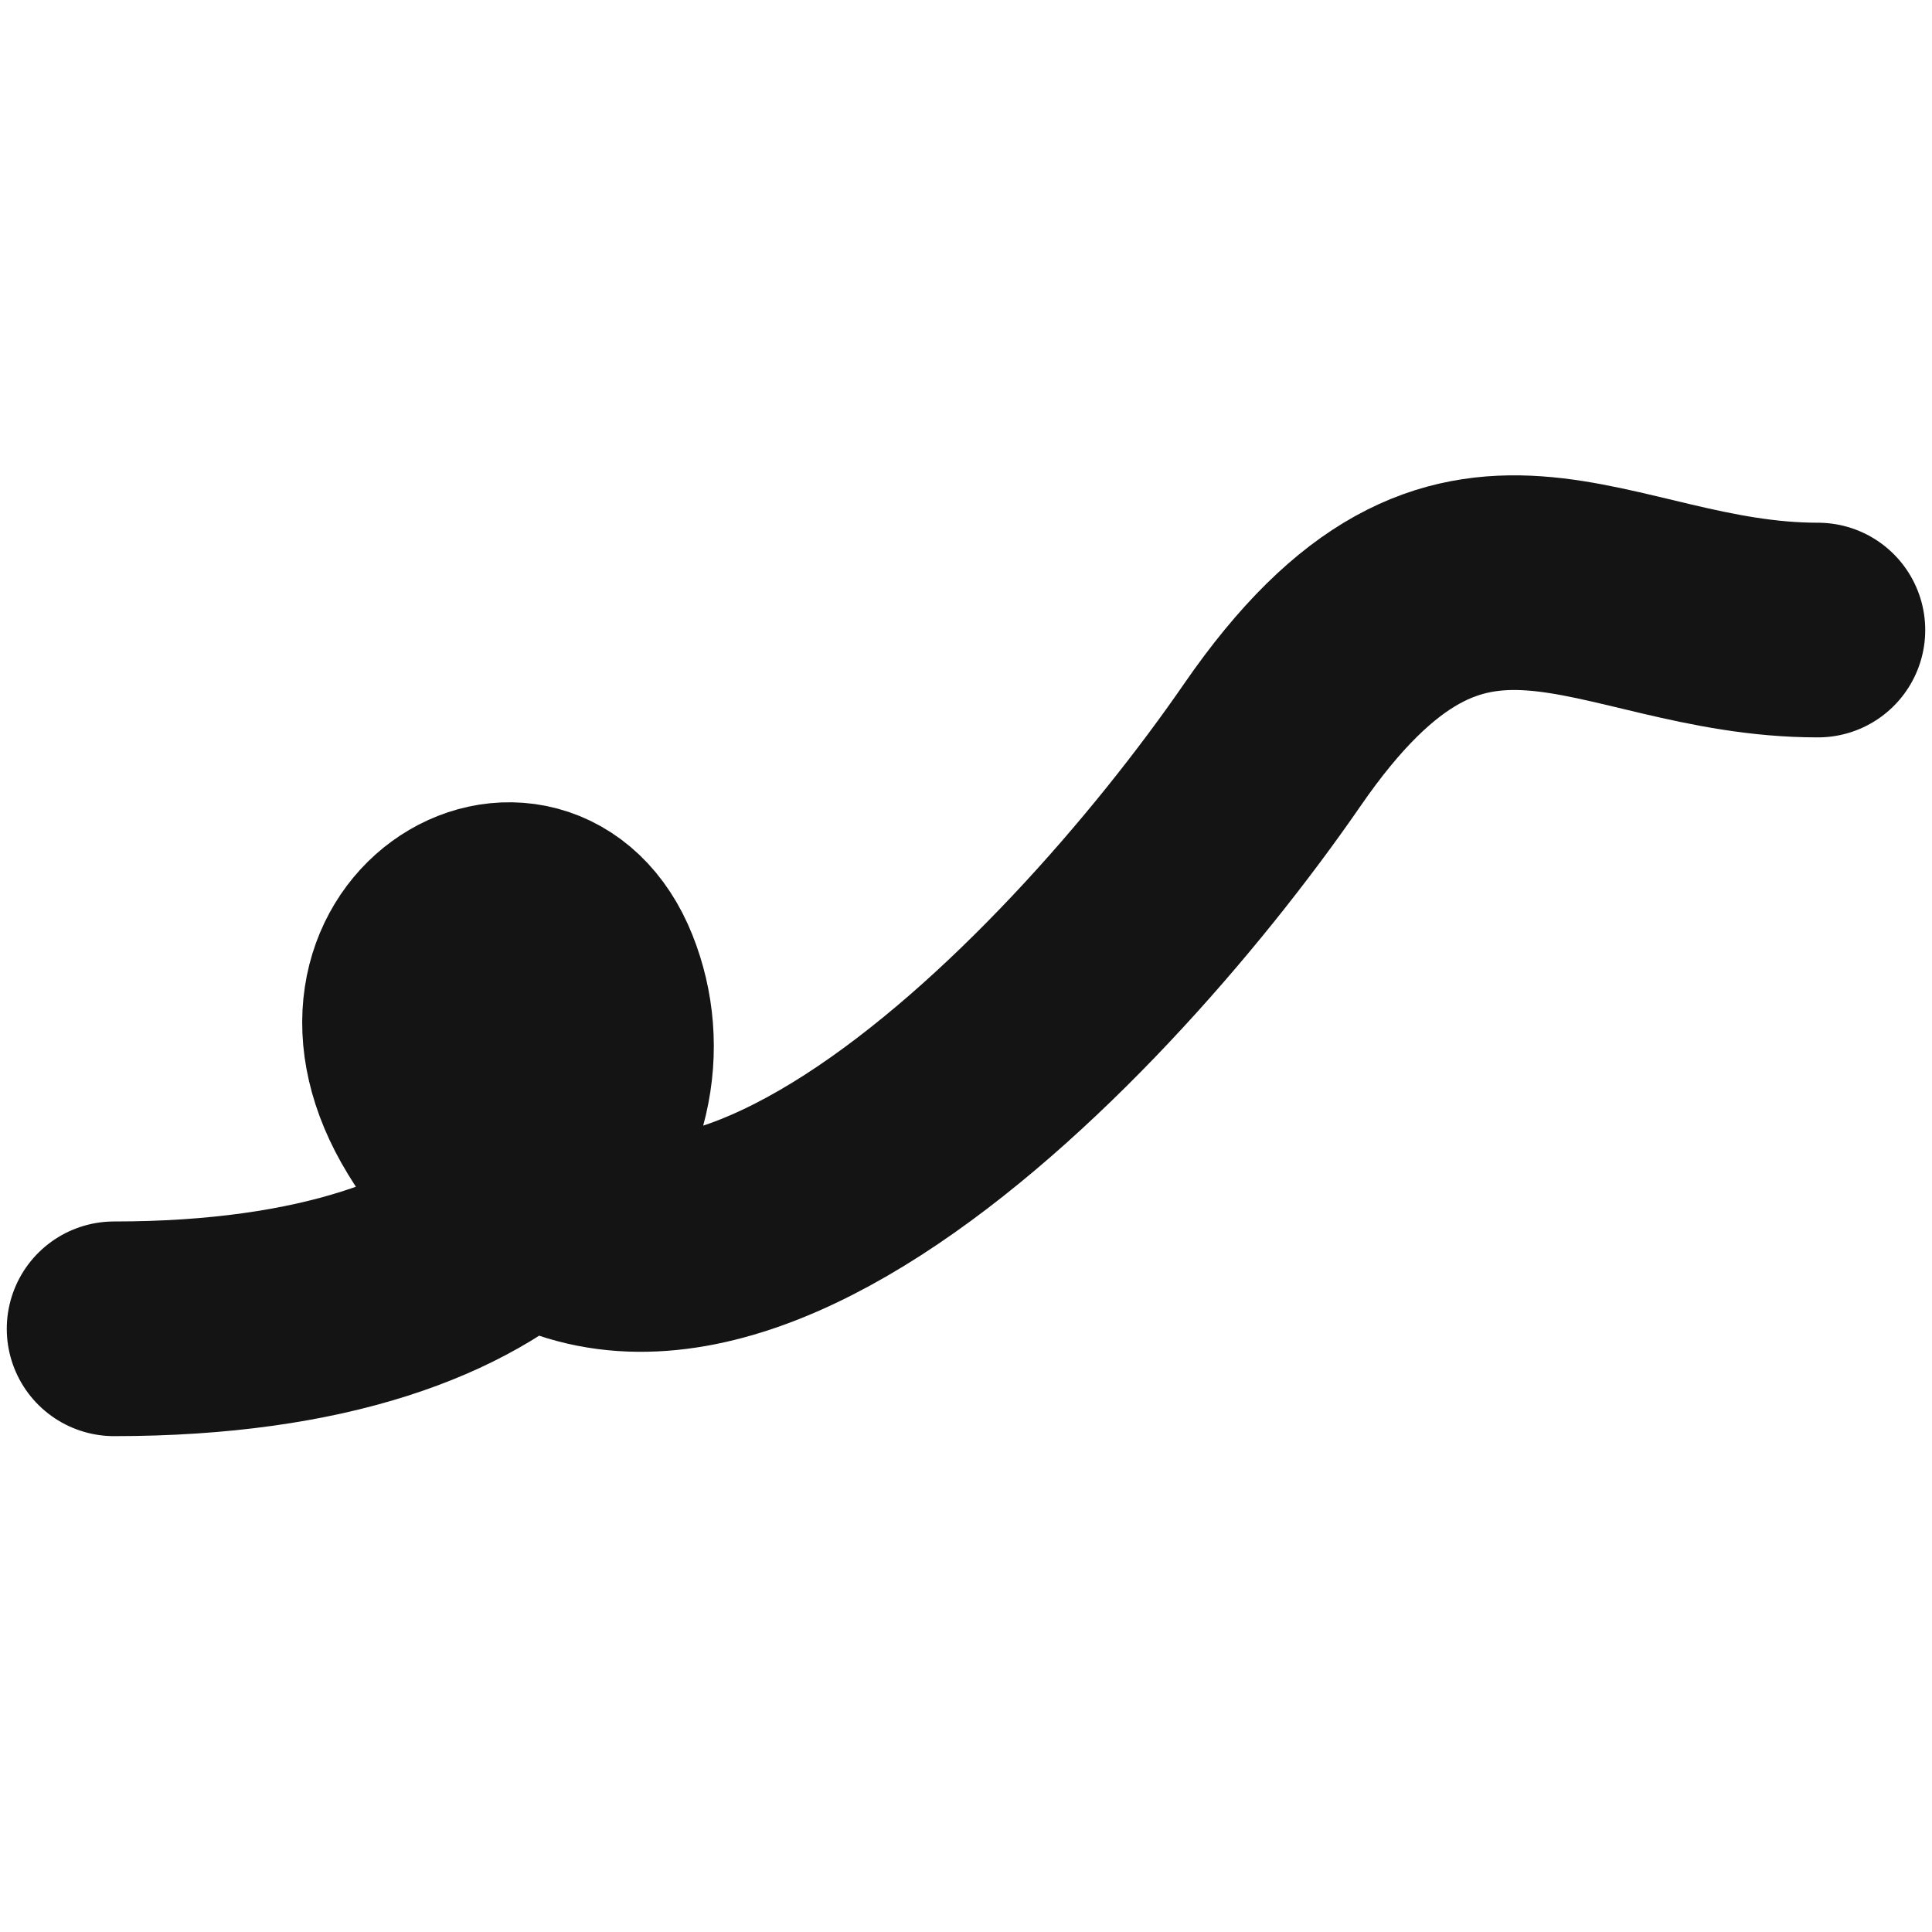
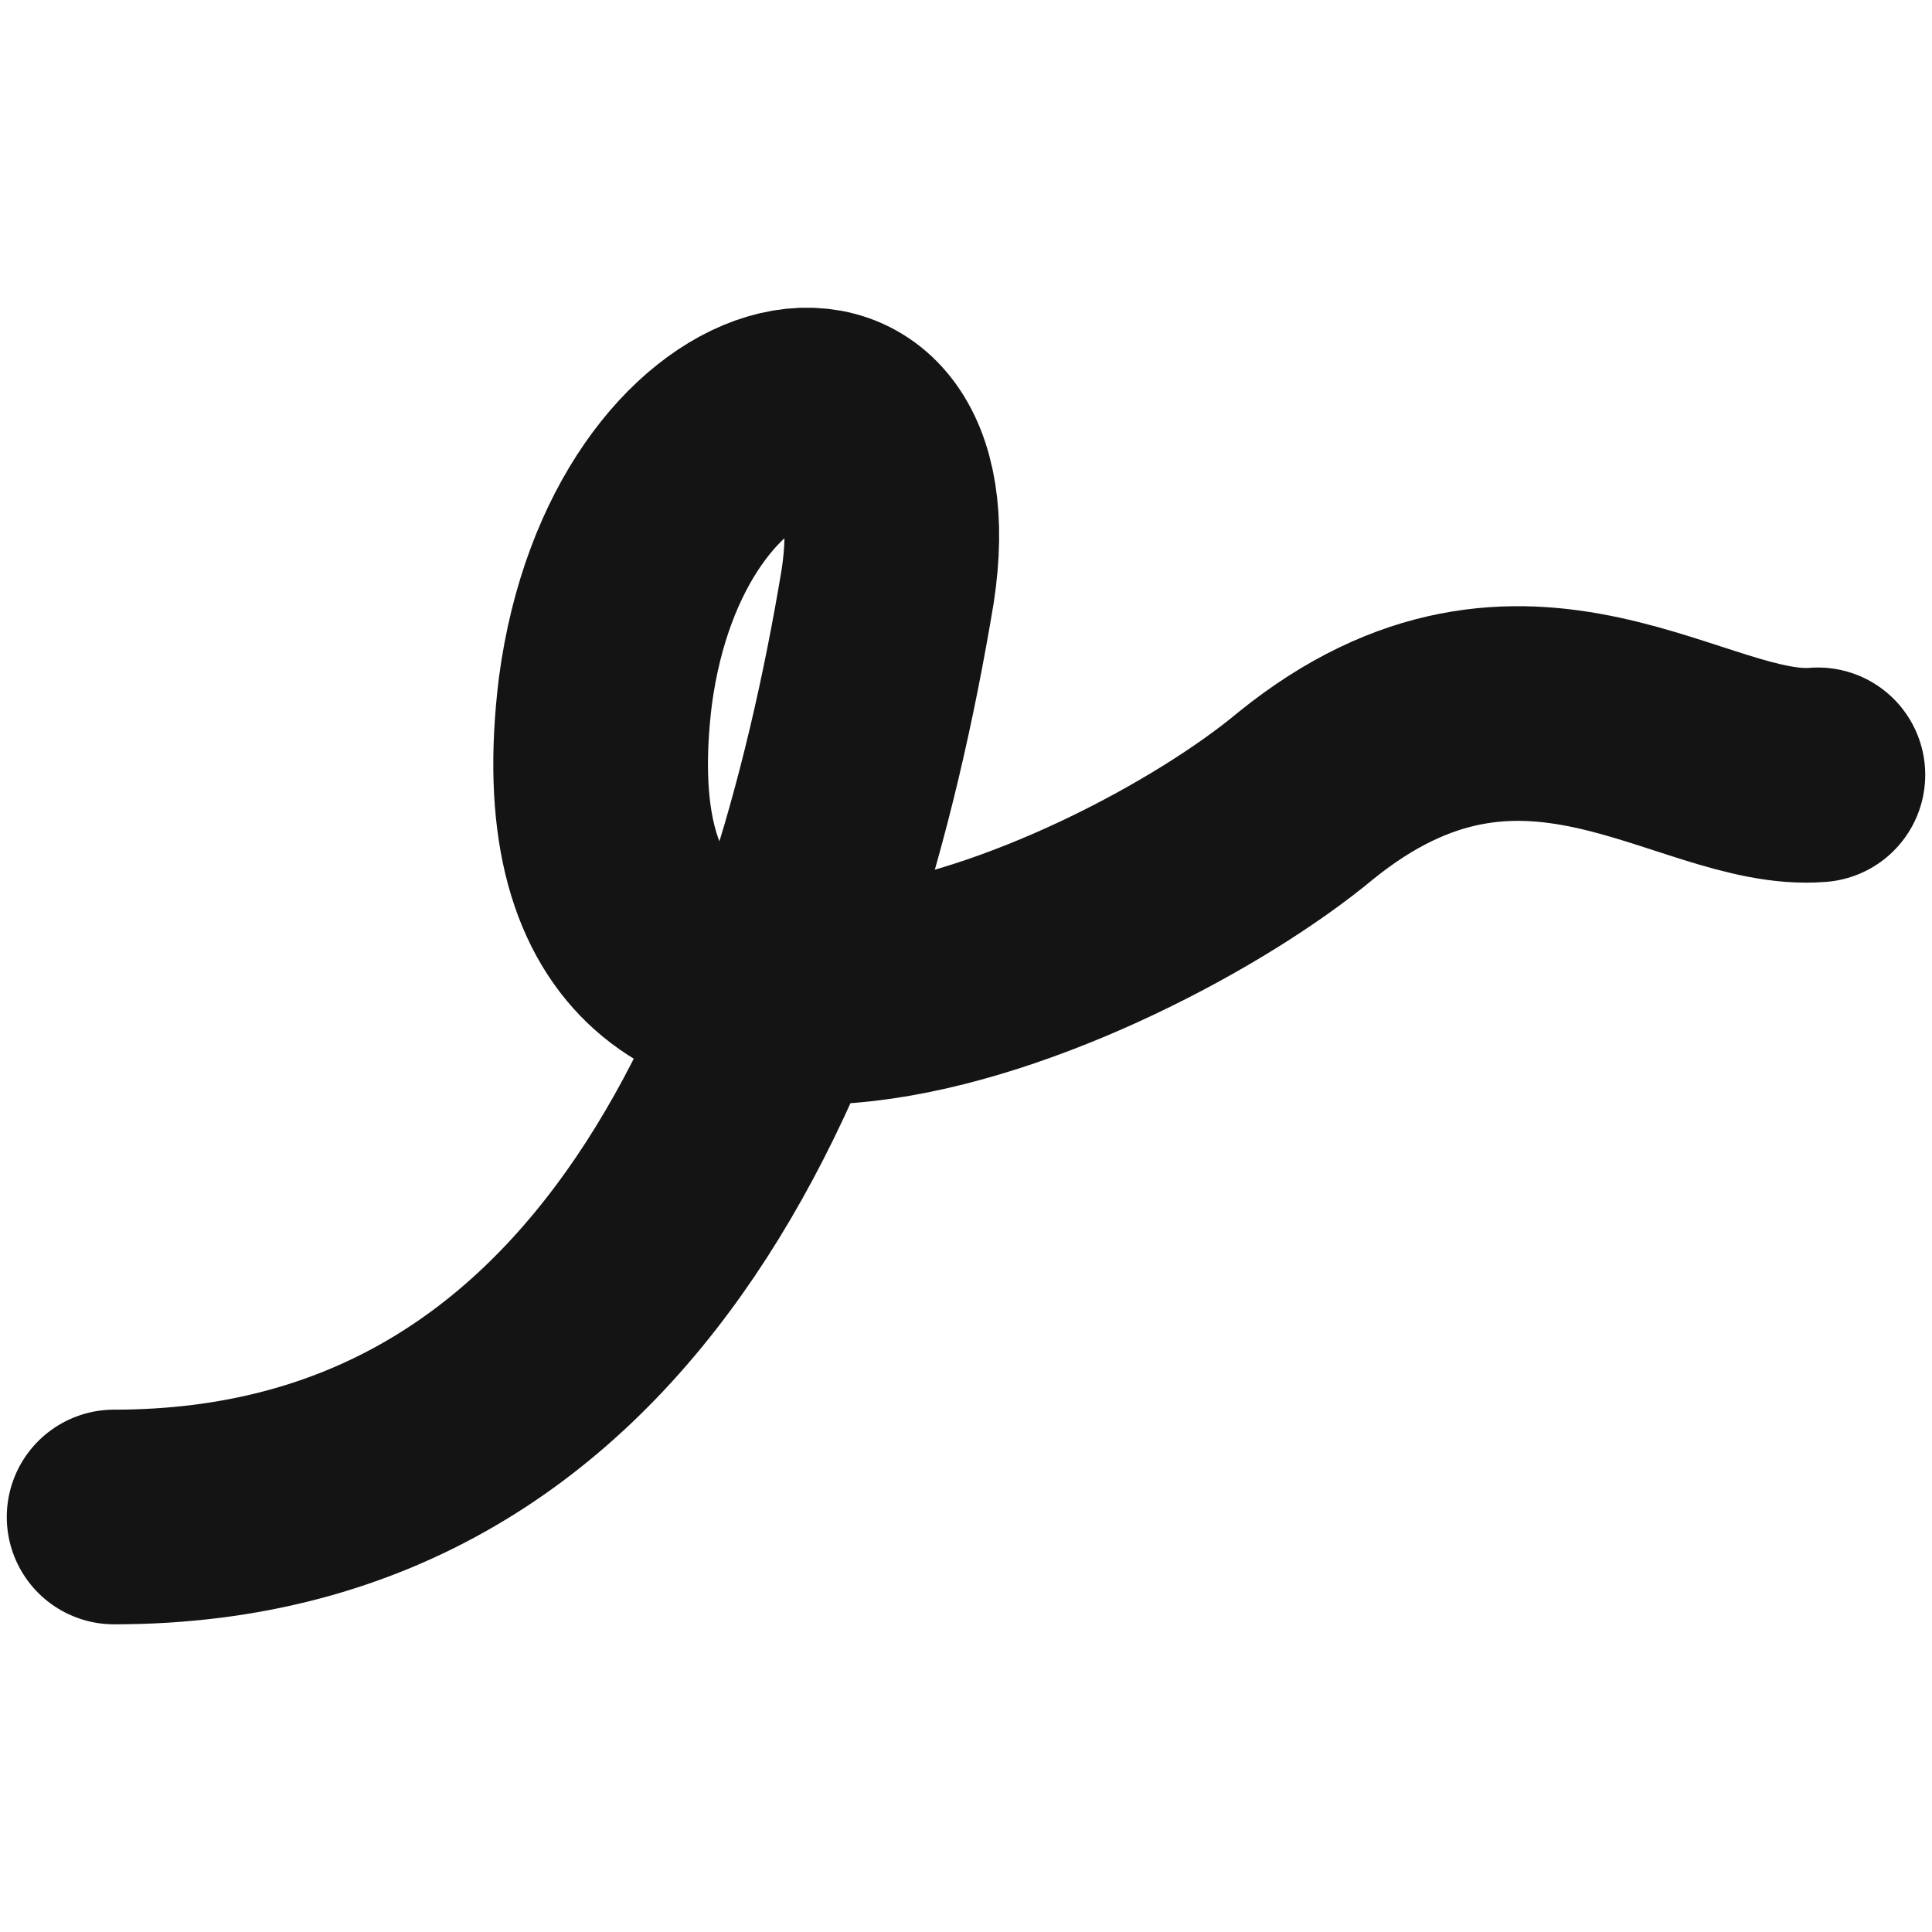
<svg xmlns="http://www.w3.org/2000/svg" viewBox="0 0 64 64" fill="none" color="#141414">
-   <path d="M43 149.348C84.034 149.348 95.225 128.831 89.629 114.842C84.034 100.854 64.449 112.045 74.708 128.831C95.225 162.404 137.191 119.505 155.843 92.46C174.494 65.415 187.551 81.269 209 81.269" transform="translate(-10.84 -6.76) scale(.34)" stroke="currentColor" stroke-width="20.915" stroke-linecap="round" stroke-linejoin="round" />
+   <path d="M43 166.683C92.902 166.683 111.233 118.818 118.362 76.045C122.436 49.566 94.939 55.677 90.865 86.229C84.755 136.131 140.767 111.689 159.098 96.413C180.485 79.1 196.779 95.395 209 94.376" transform="translate(-10.84 -6.41998) scale(.34)" stroke="currentColor" stroke-width="20.915" stroke-linecap="round" stroke-linejoin="round" />
</svg>
